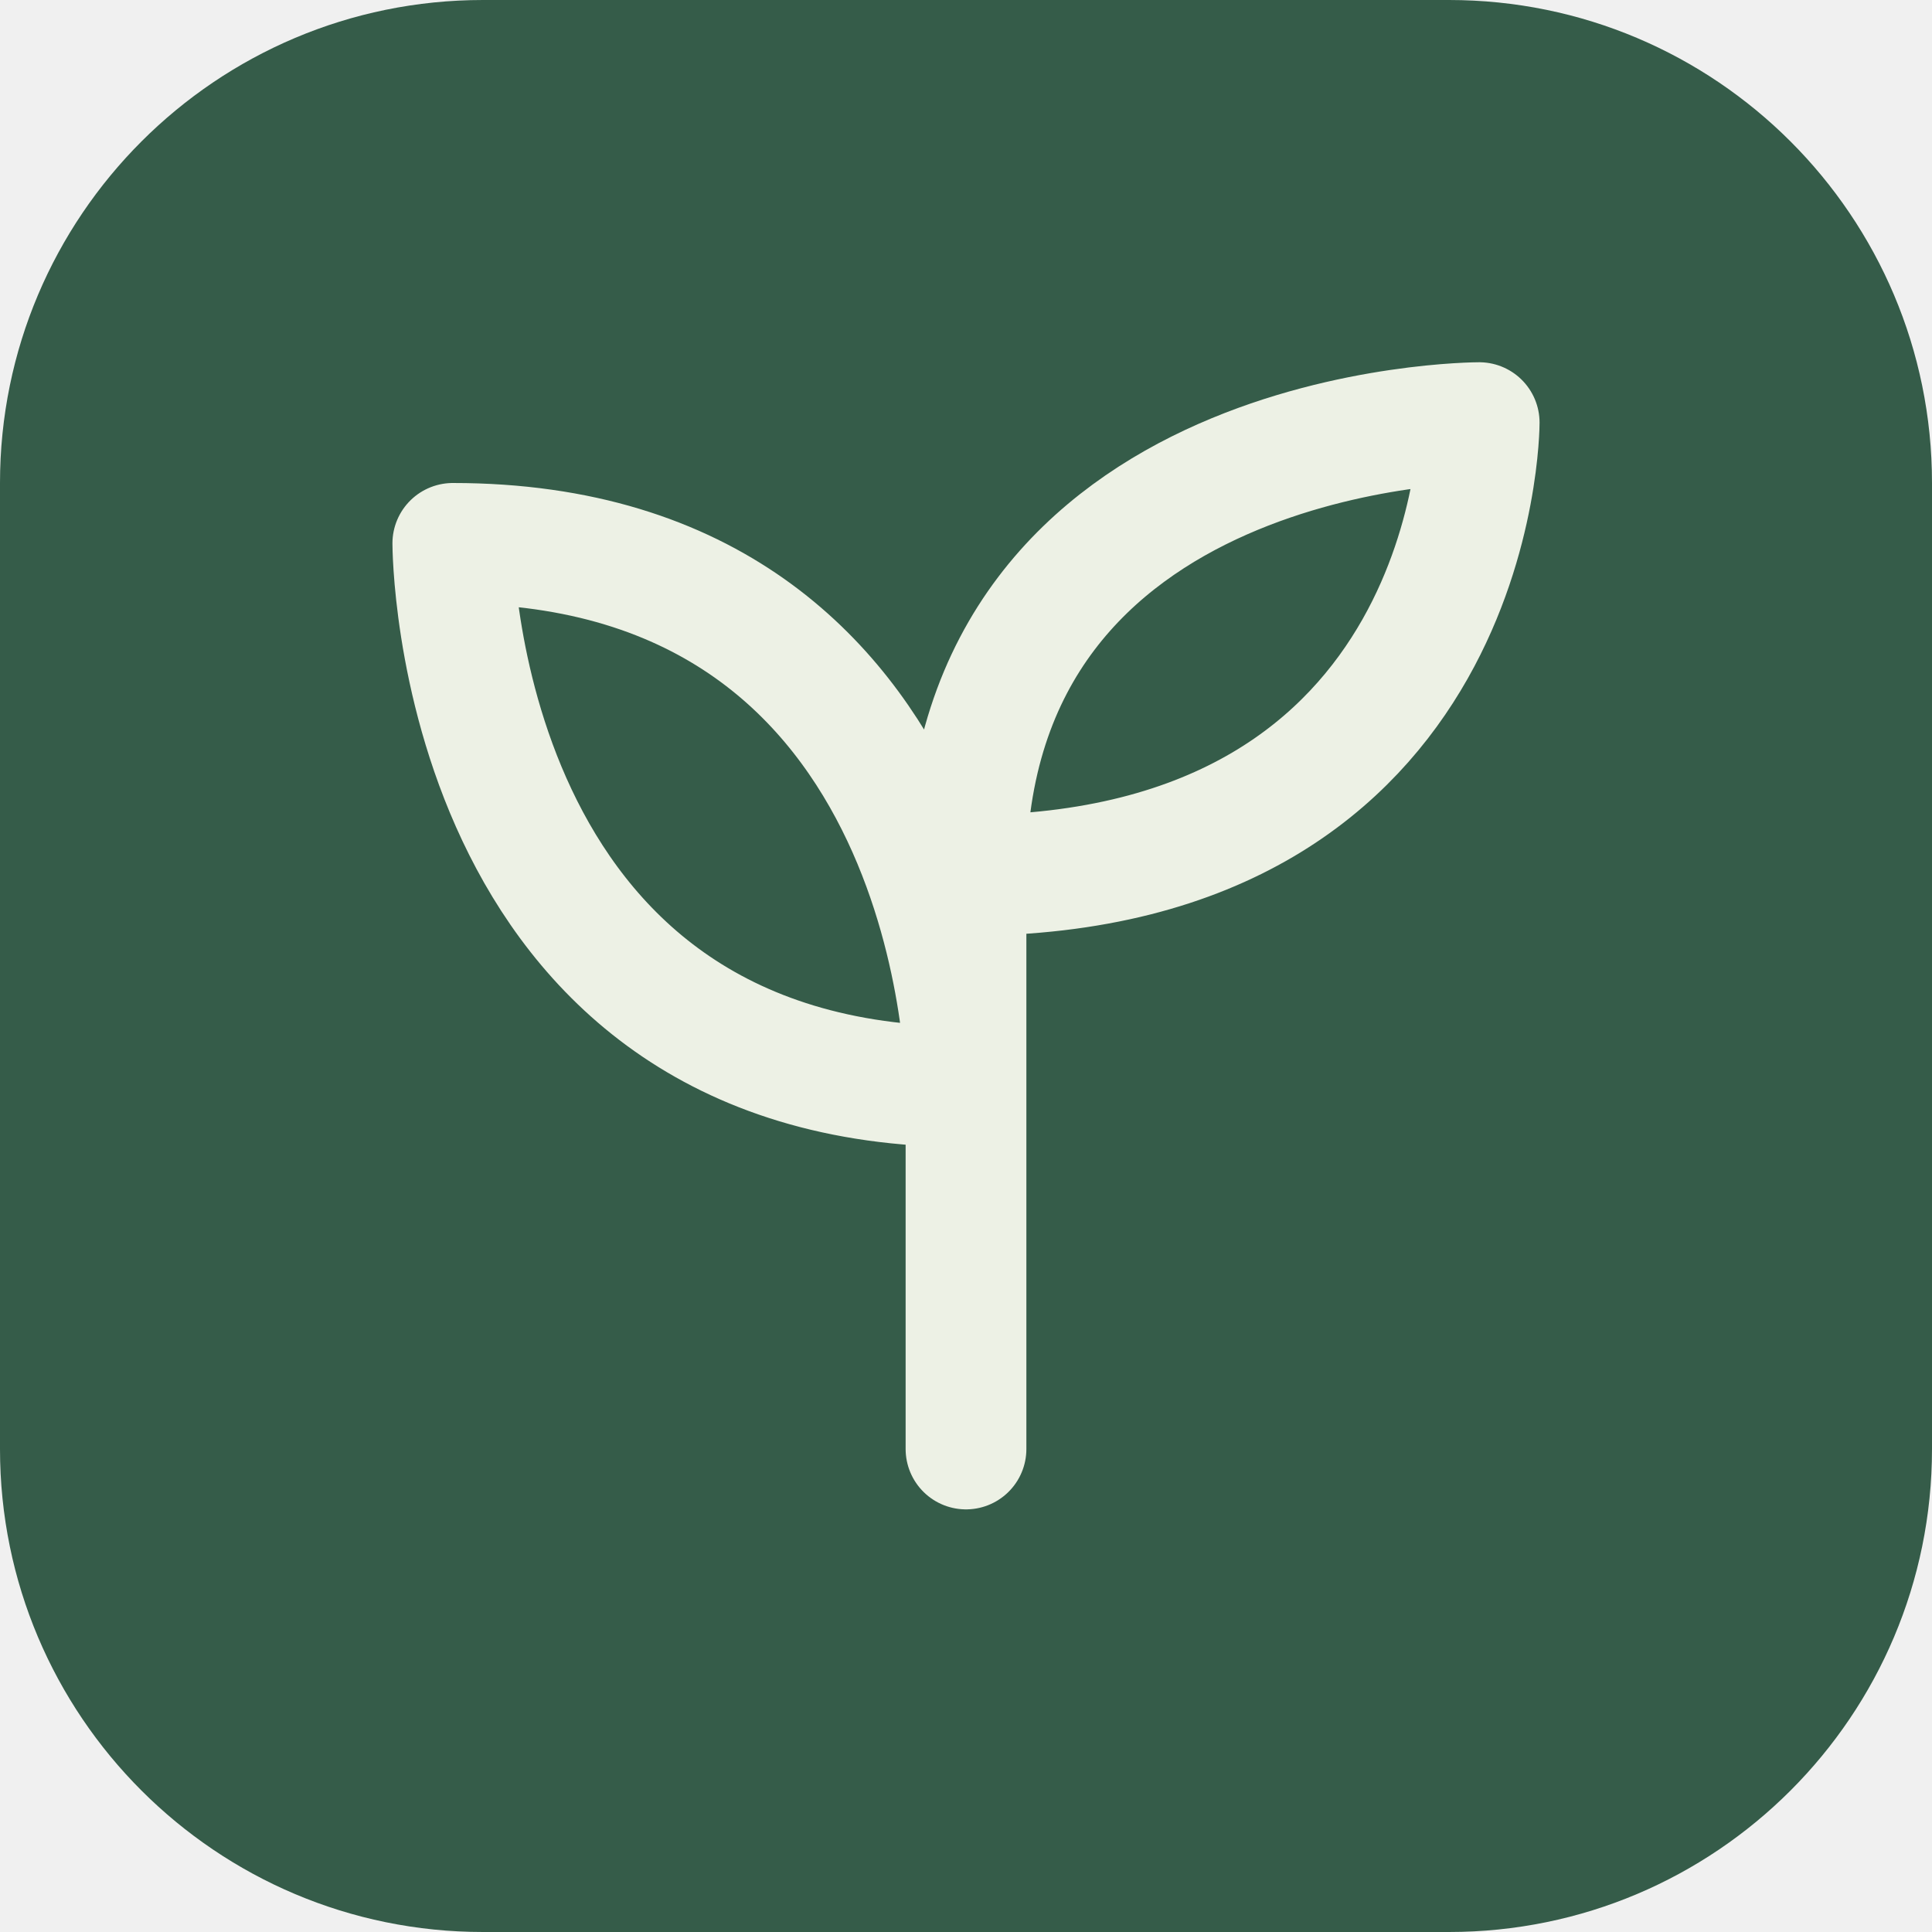
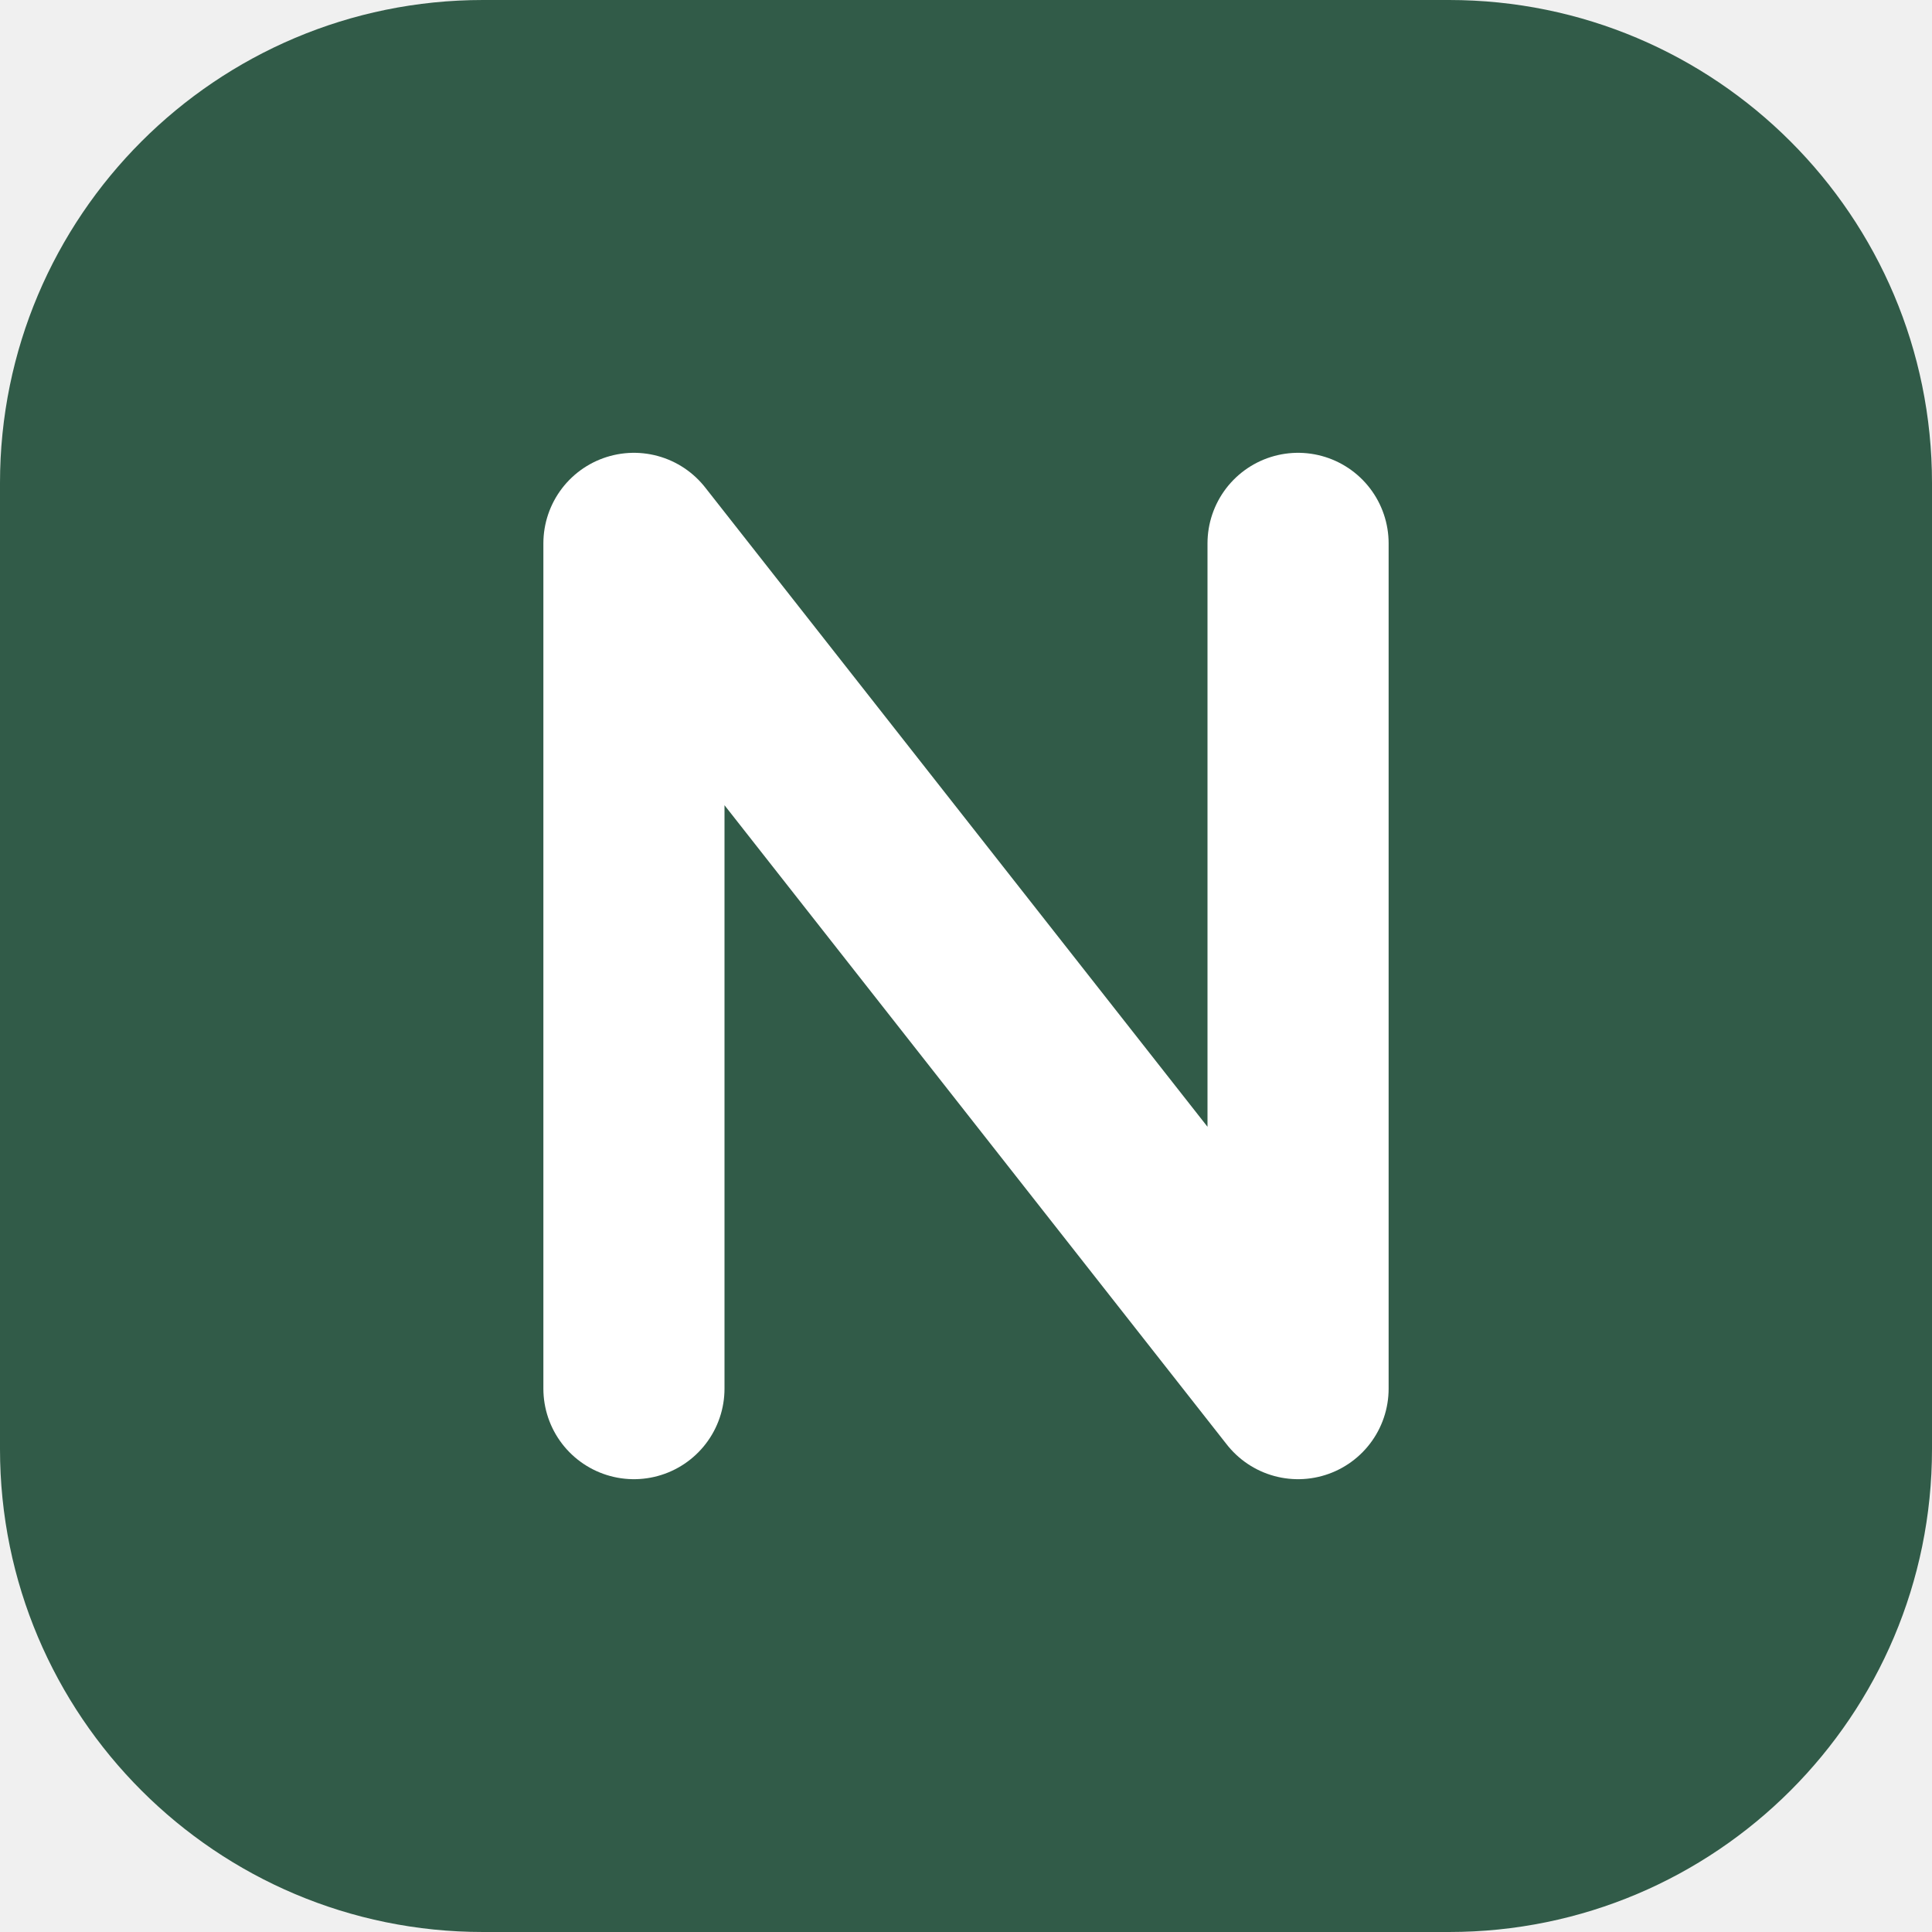
<svg xmlns="http://www.w3.org/2000/svg" viewBox="0 0 64 64">
-   <rect width="64" height="64" rx="16" fill="#355c49" />
-   <path d="M32 48V28M32 36C15 36 15 18 15 18c17 0 17 18 17 18Zm0-7c0-15 17-15 17-15s0 15-17 15Z" fill="none" stroke="#edf1e5" stroke-width="4" stroke-linecap="round" stroke-linejoin="round" />
+   <rect width="64" height="64" rx="16" fill="#315b48" />
+   <path d="M21 46V18L43 46V18" fill="none" stroke="#fff" stroke-width="6" stroke-linecap="round" stroke-linejoin="round" />
</svg>
